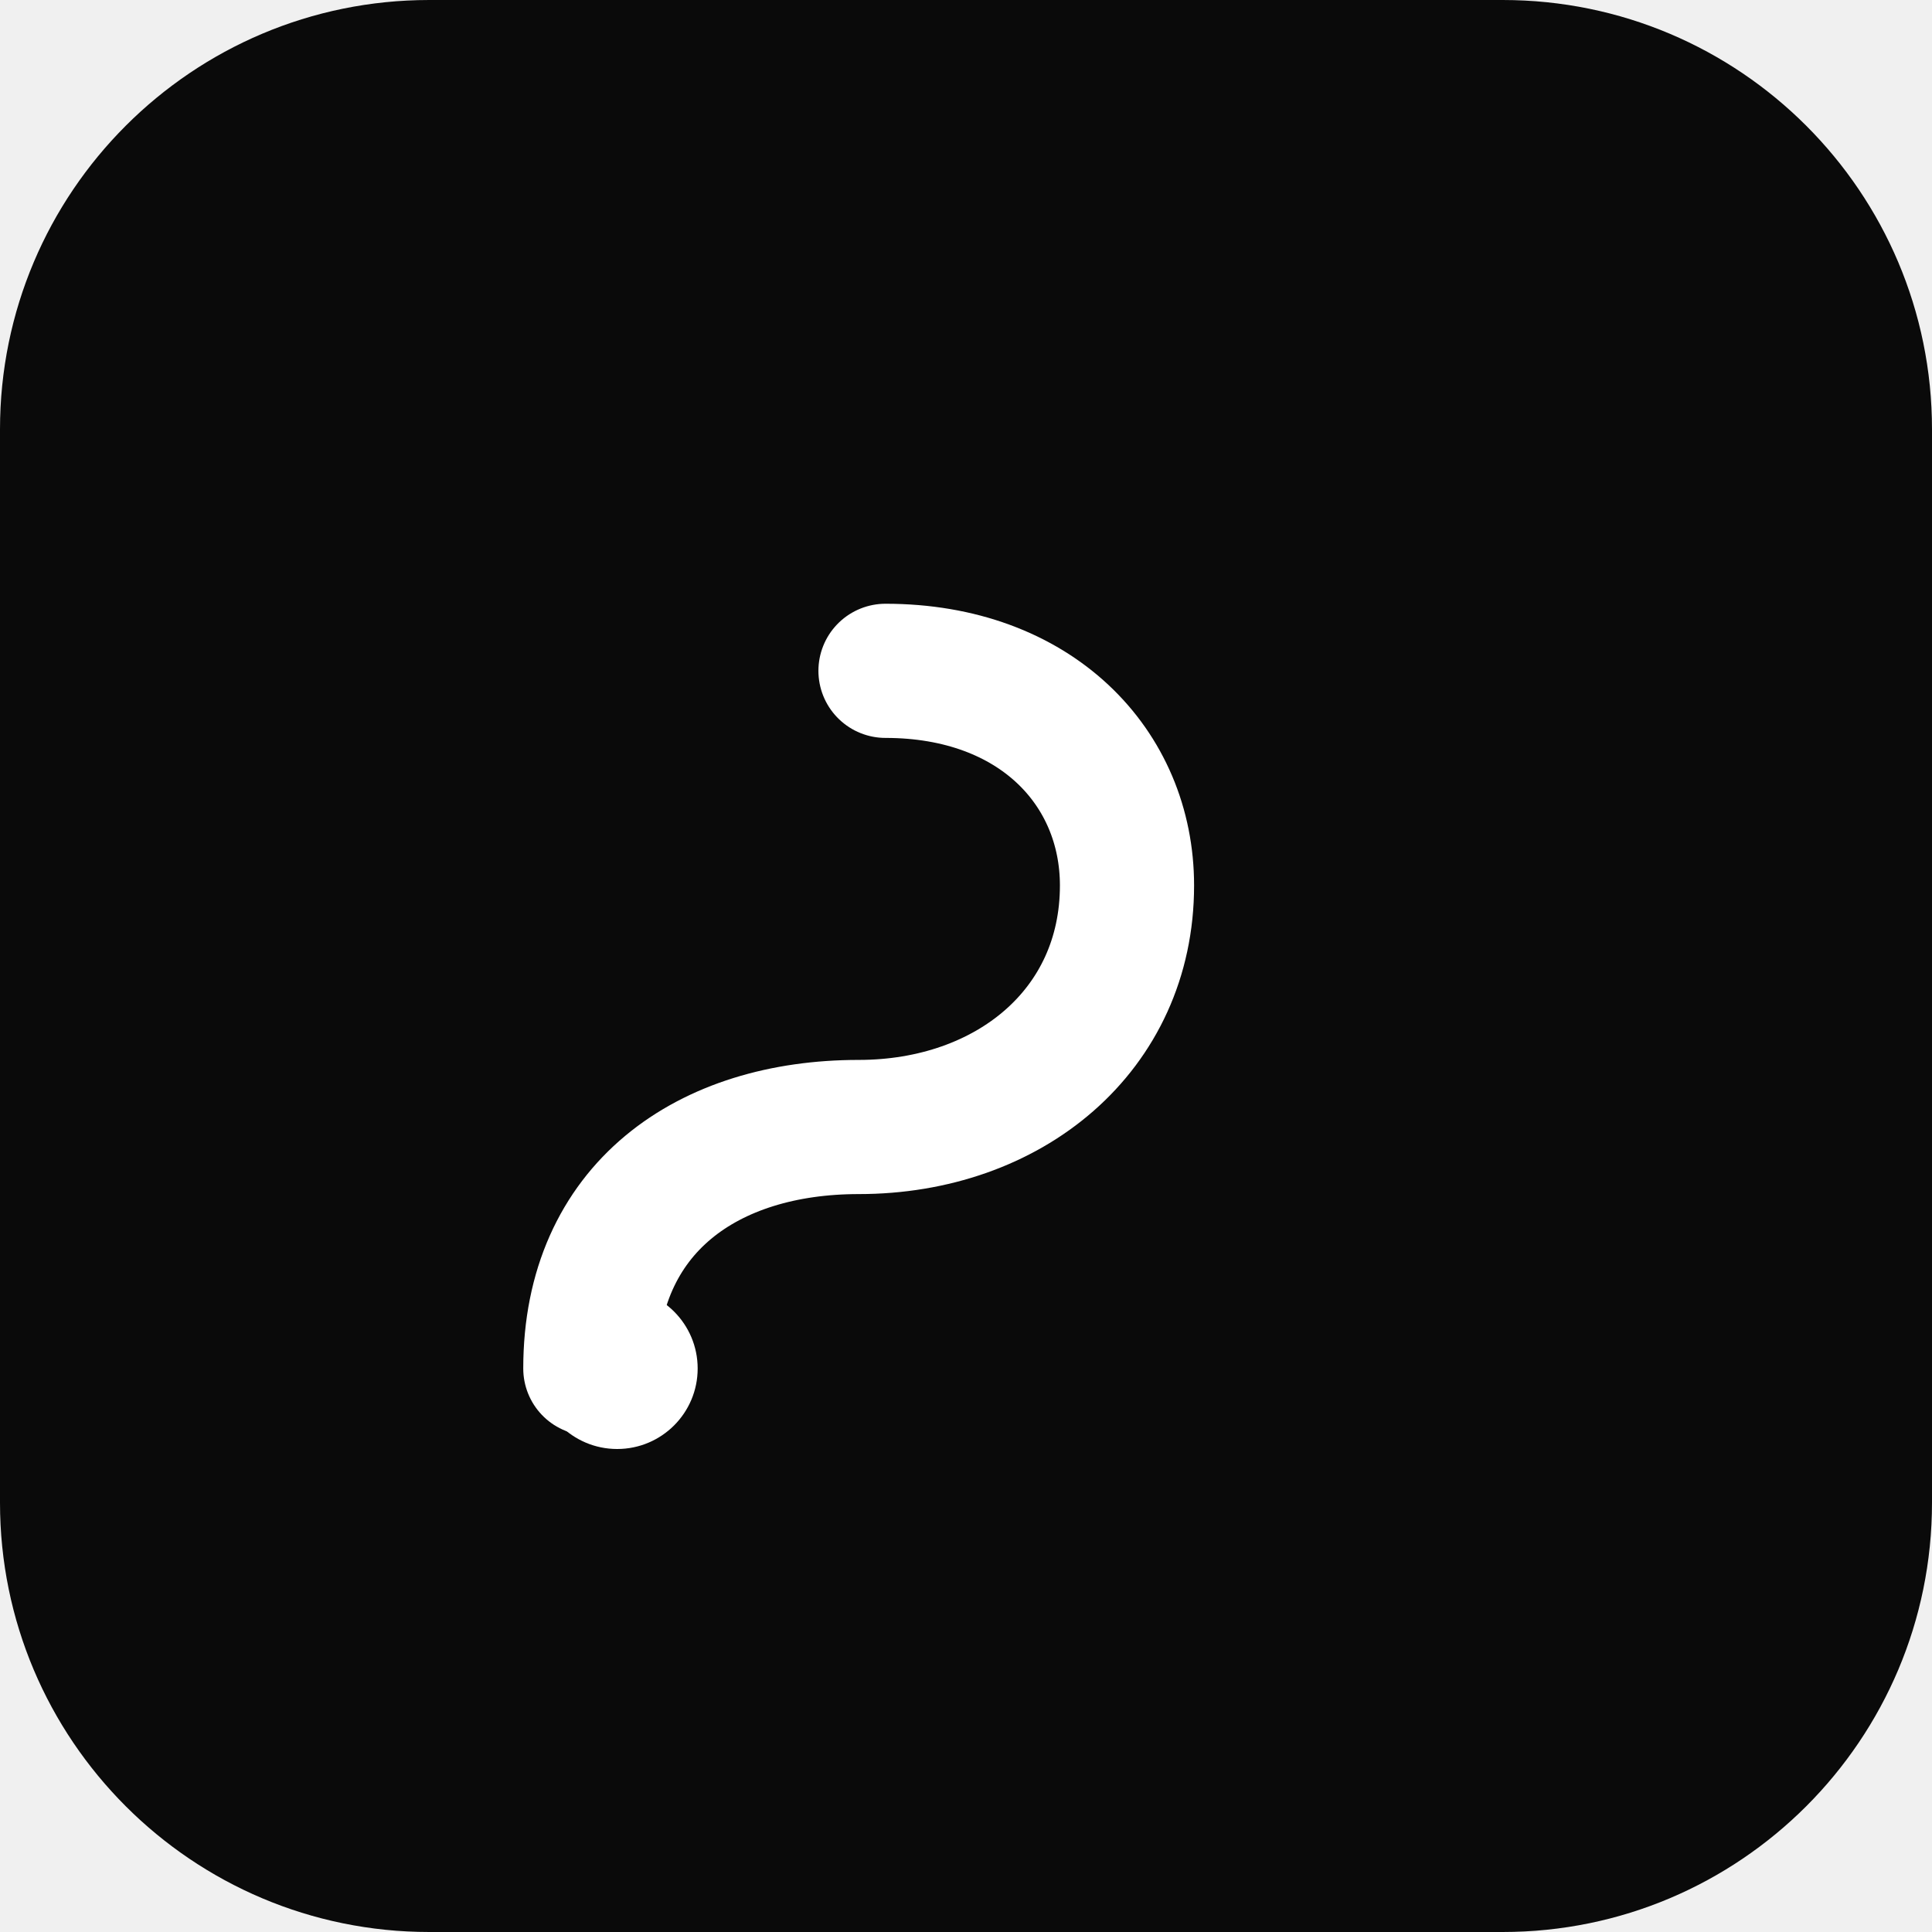
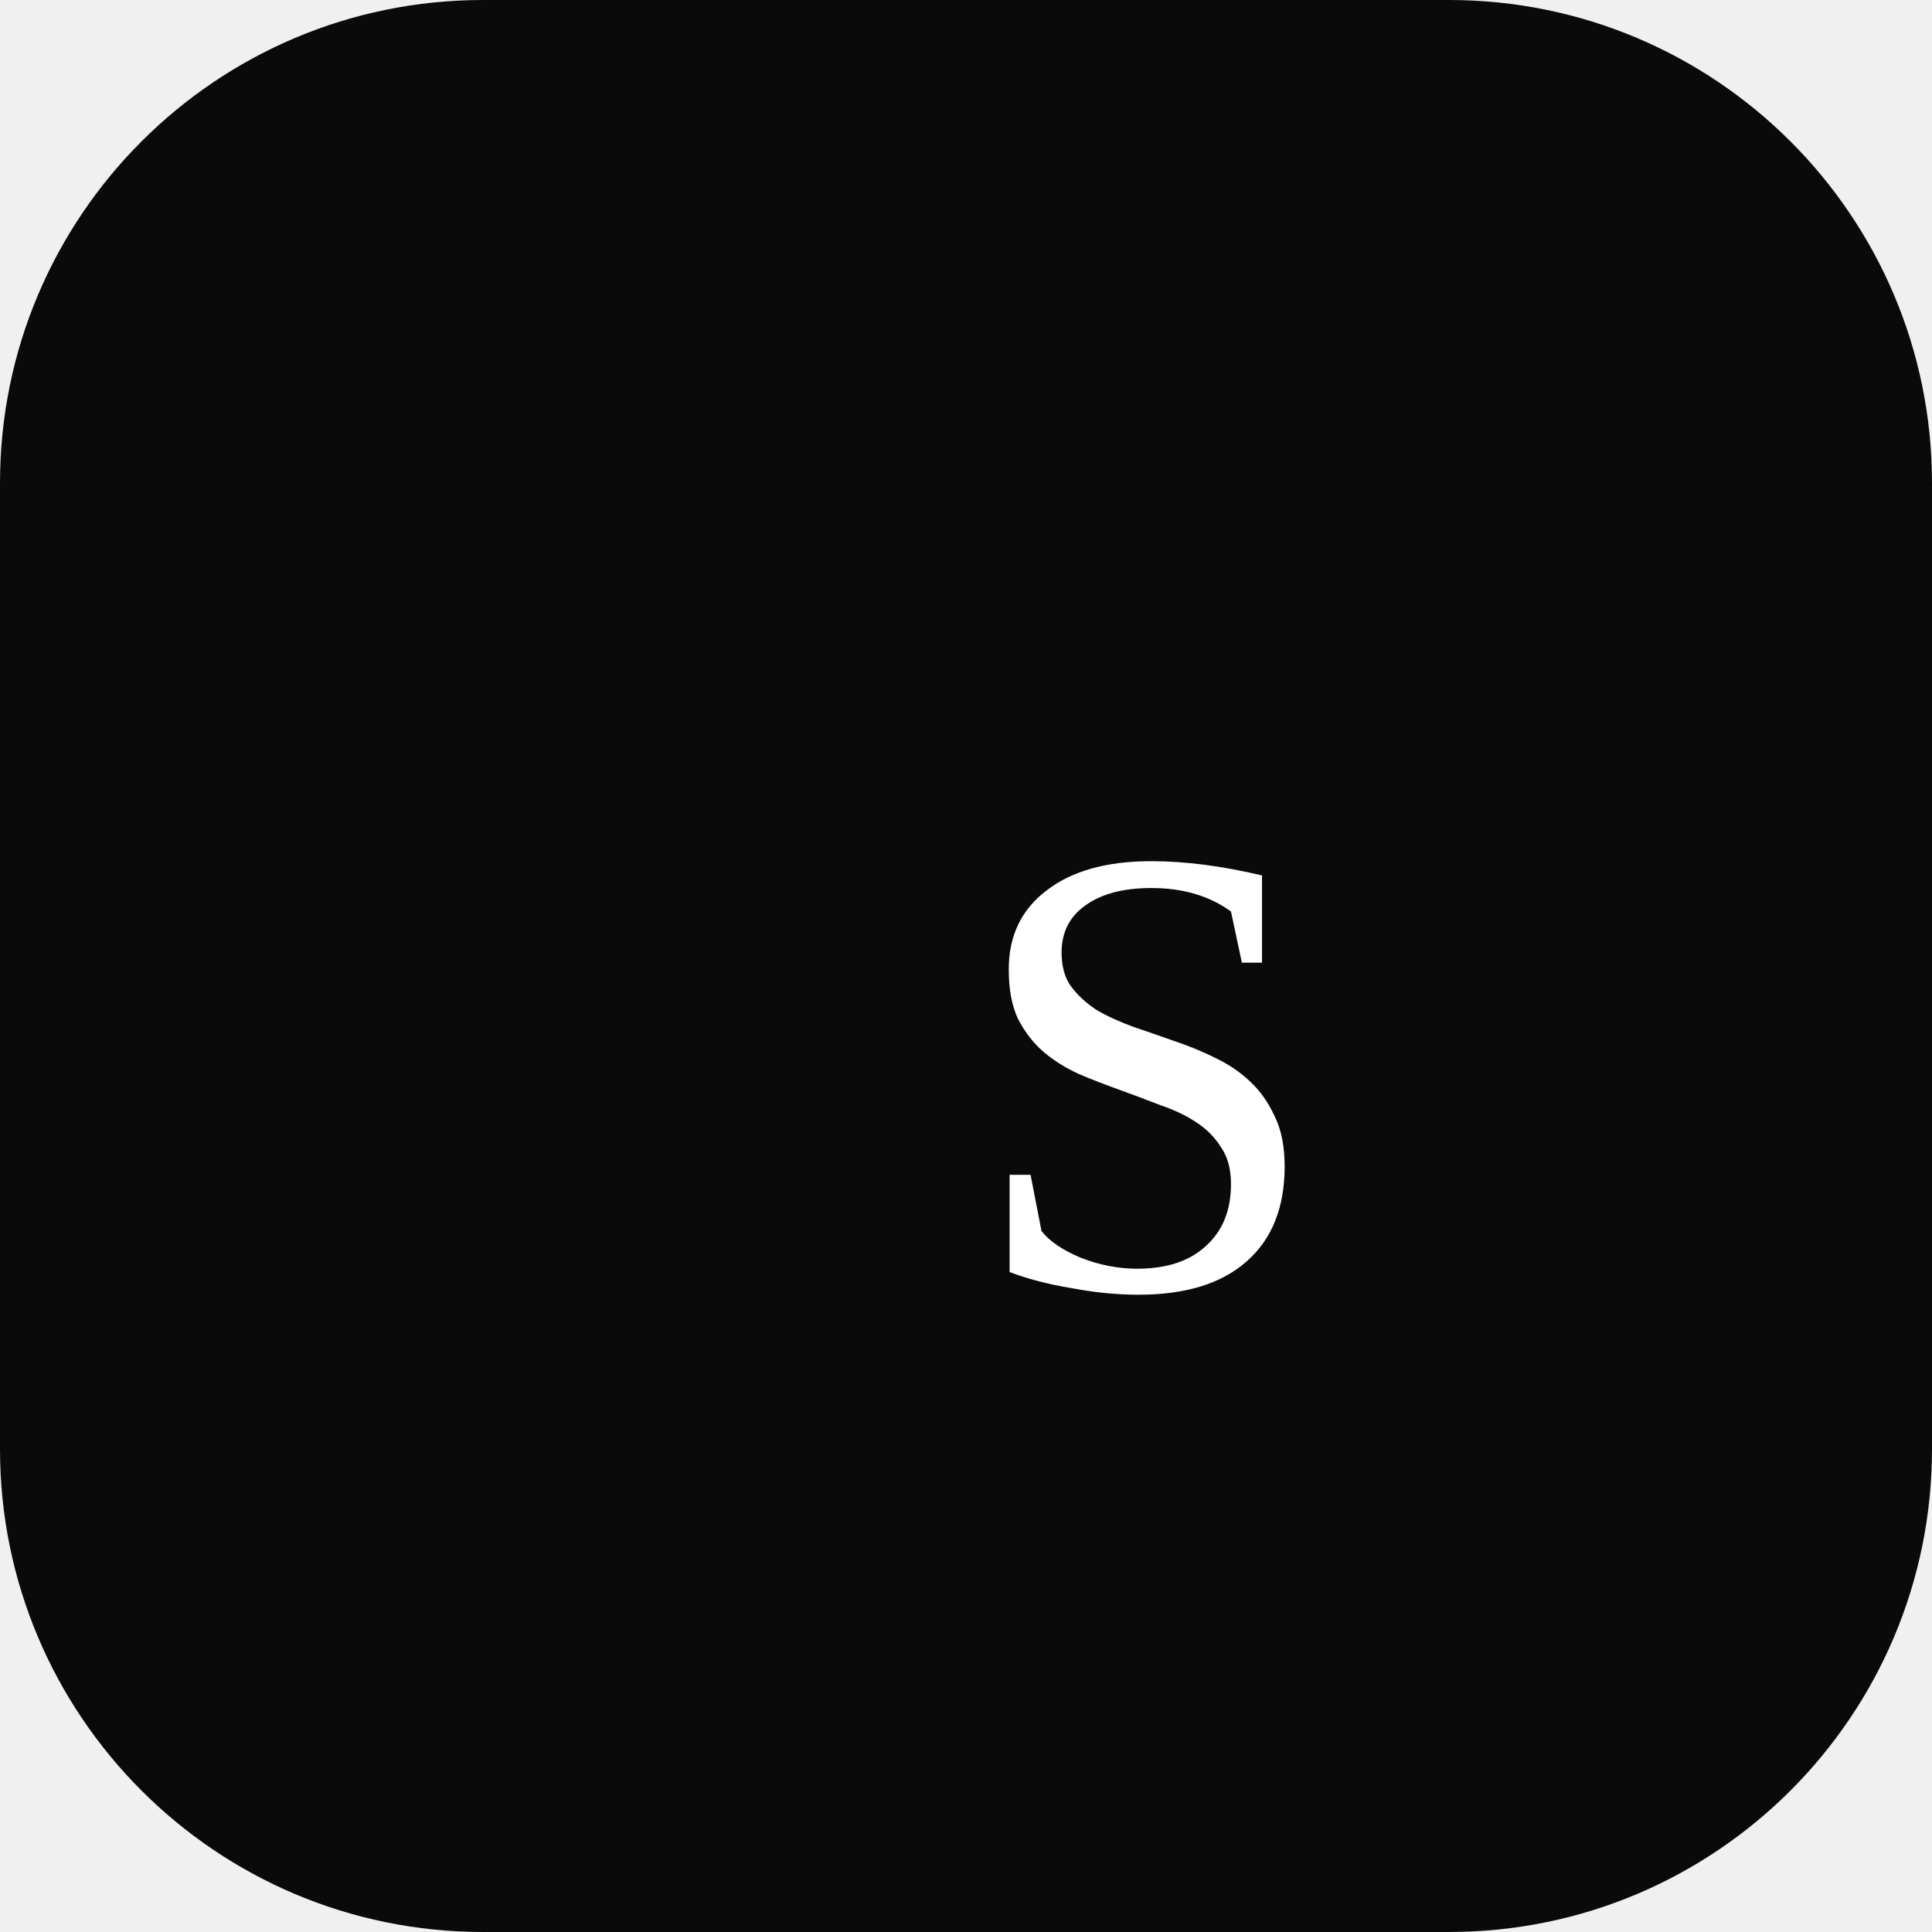
<svg xmlns="http://www.w3.org/2000/svg" width="36" height="36" viewBox="0 0 36 36" fill="none">
-   <rect width="36" height="36" rx="8" fill="#0A0A0A" />
-   <path d="M11 25.5c0-3 2.2-4.5 5-4.5s5-1.8 5-4.5c0-2.2-1.7-4-4.5-4" stroke="white" stroke-width="2.5" stroke-linecap="round" fill="none" />
-   <circle cx="11.5" cy="25.5" r="1.5" fill="white" />
+   <rect width="36" height="36" rx="9" fill="#0A0A0A" />
+   <text x="18" y="24" textAnchor="middle" fontFamily="Georgia, 'Times New Roman', serif" fontSize="20" fontWeight="700" fill="white" letterSpacing="-1">S</text>
</svg>
